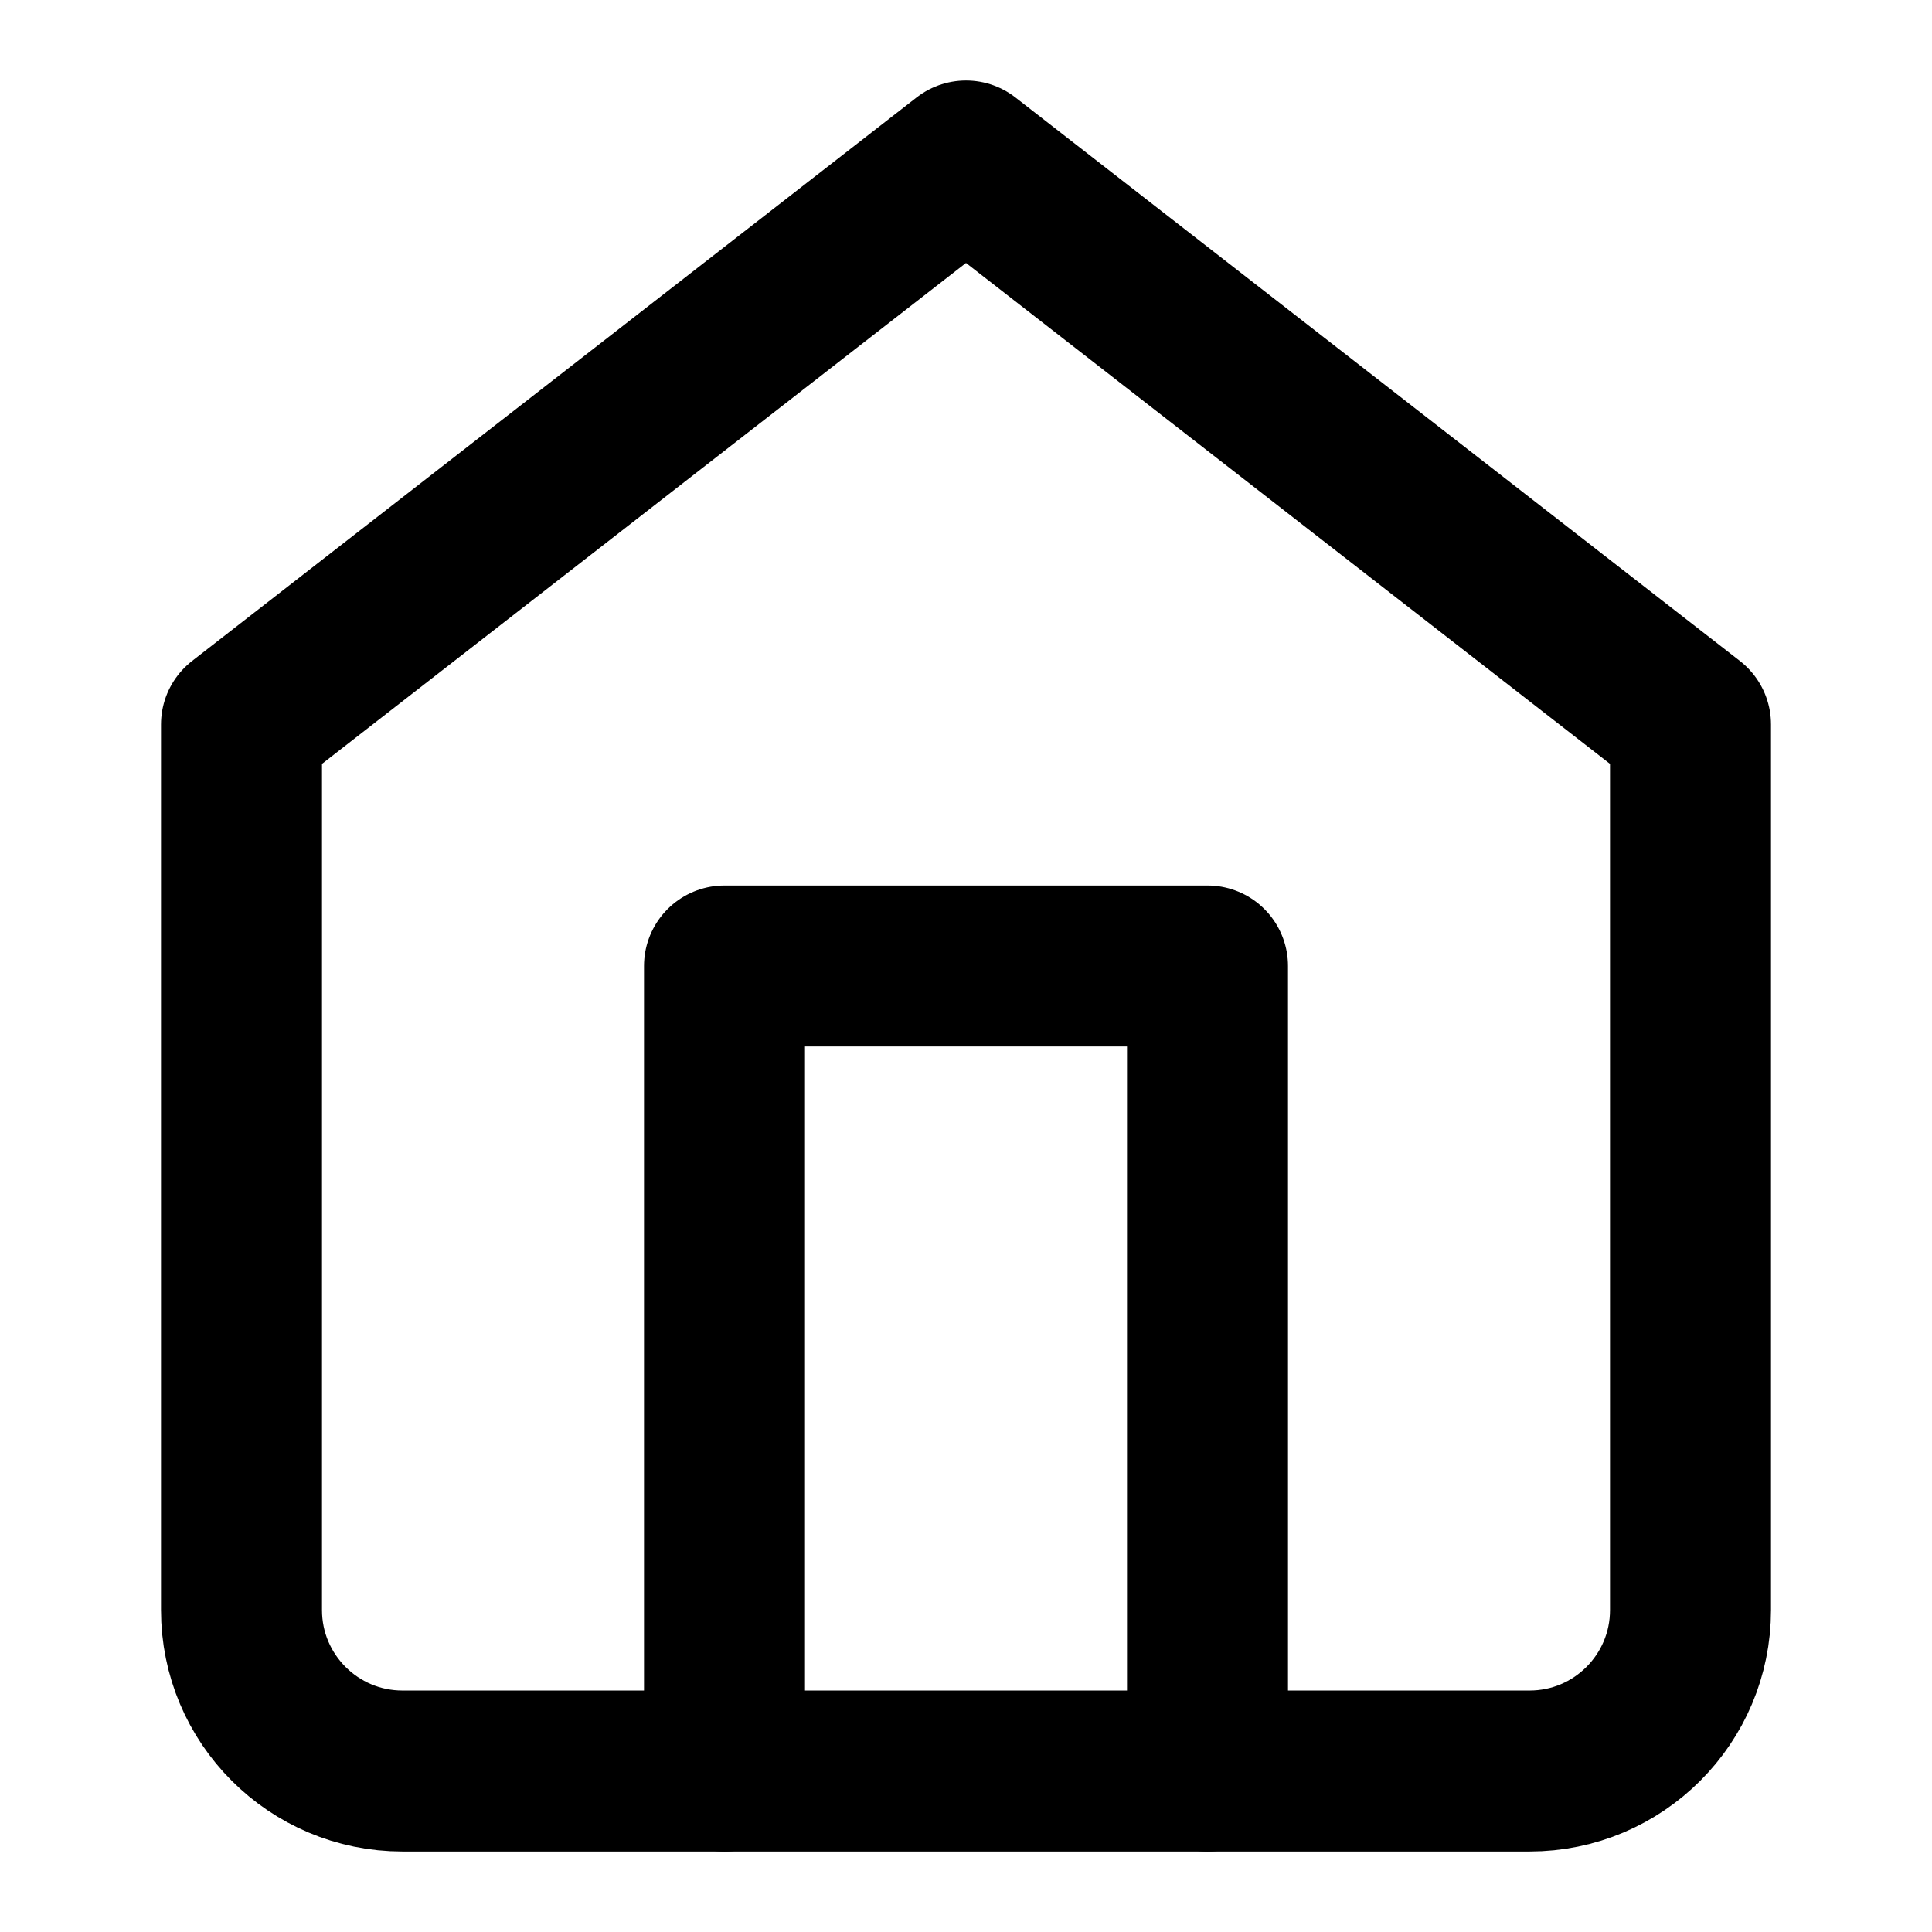
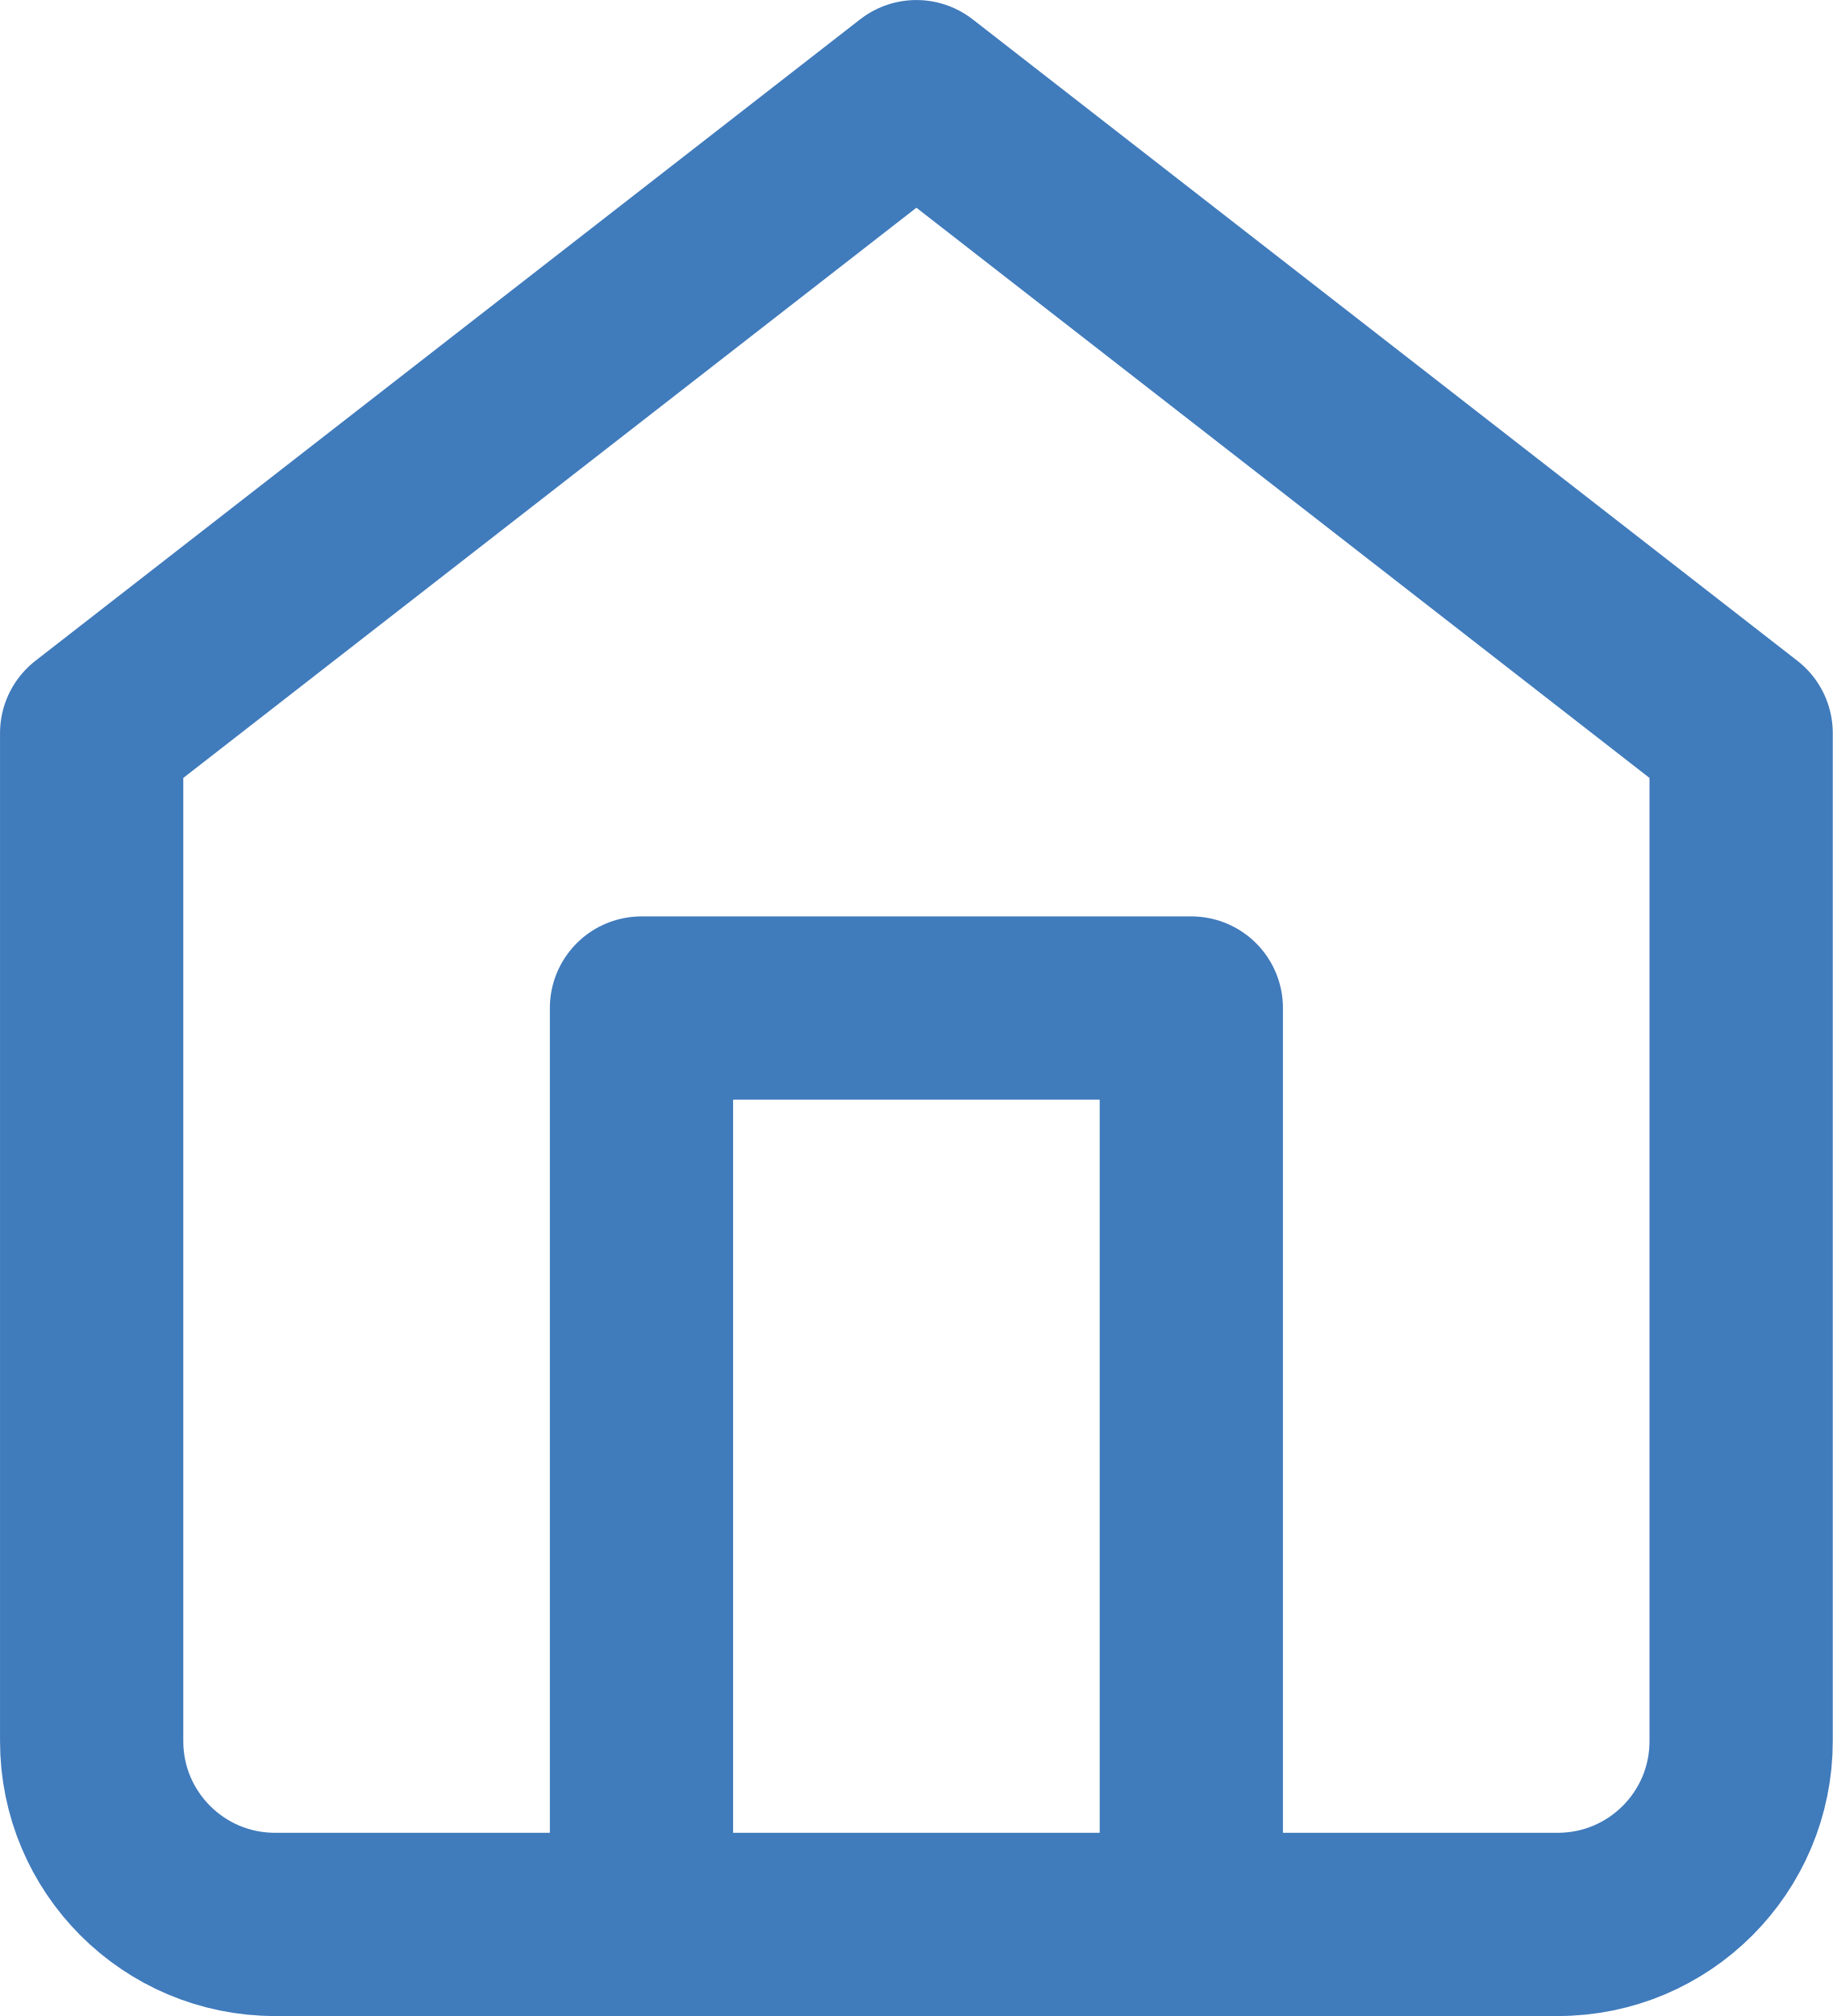
- <svg xmlns="http://www.w3.org/2000/svg" width="37" height="37" viewBox="0 0 37 37">
-   <g id="Icon-2" data-name="Icon" transform="translate(2.389 4.625)">
-     <path id="Path" d="M4.625,13.875,18.5,3.083,32.375,13.875V30.833a3.083,3.083,0,0,1-3.083,3.084H7.708a3.083,3.083,0,0,1-3.083-3.084Z" transform="translate(-2.389 -4.625)" fill="none" stroke="currentColor" stroke-linecap="round" stroke-linejoin="round" stroke-width="3.083" />
-     <path id="Path-2" data-name="Path" d="M13.875,33.917V18.5h9.25V33.917" transform="translate(-2.389 -4.625)" fill="none" stroke="currentColor" stroke-linecap="round" stroke-linejoin="round" stroke-width="3.083" />
+ <svg xmlns="http://www.w3.org/2000/svg" width="30.833" height="33.917" viewBox="0 0 30.833 33.917">
+   <g id="Icon" transform="translate(-0.694 3.084)">
+     <path id="Path" d="M4.625,13.875,18.5,3.083,32.375,13.875V30.833a3.083,3.083,0,0,1-3.083,3.084H7.708a3.083,3.083,0,0,1-3.083-3.084Z" transform="translate(-2.389 -4.625)" fill="none" stroke="#407bbc" stroke-linecap="round" stroke-linejoin="round" stroke-width="3.083" />
+     <path id="Path-2" data-name="Path" d="M13.875,33.917V18.5h9.25V33.917" transform="translate(-2.389 -4.625)" fill="none" stroke="#407bbc" stroke-linecap="round" stroke-linejoin="round" stroke-width="3.083" />
  </g>
</svg>
